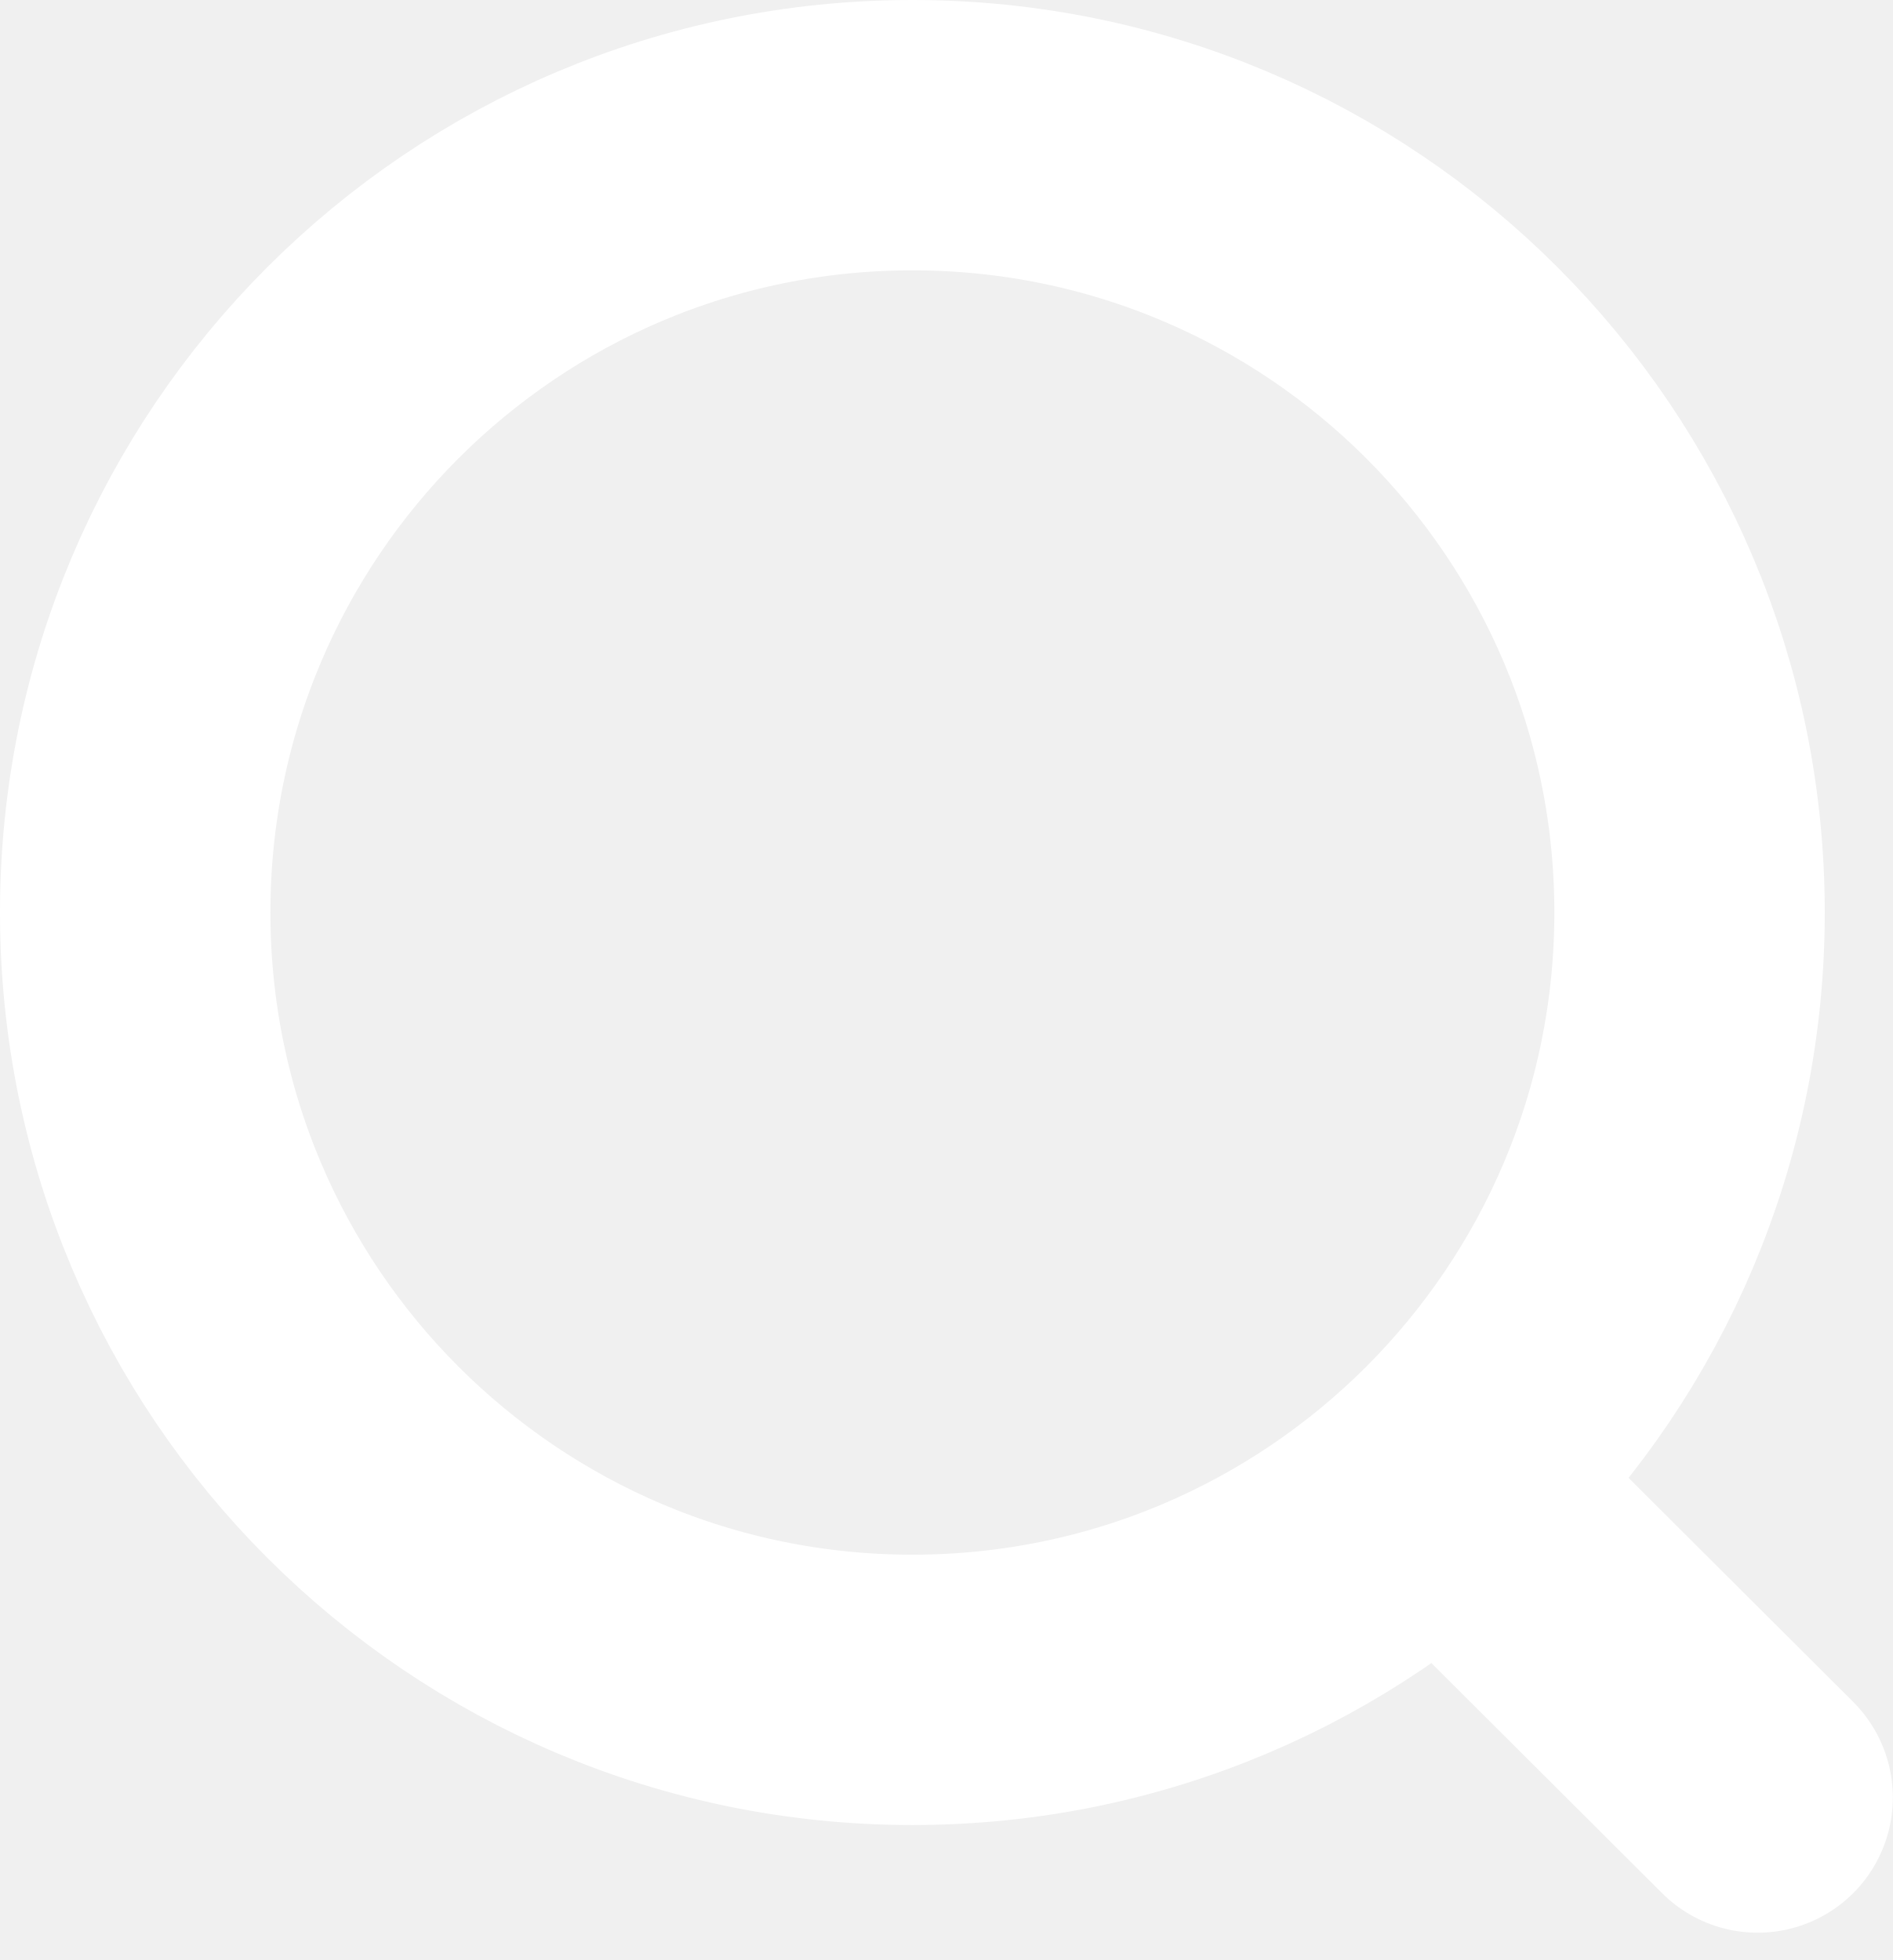
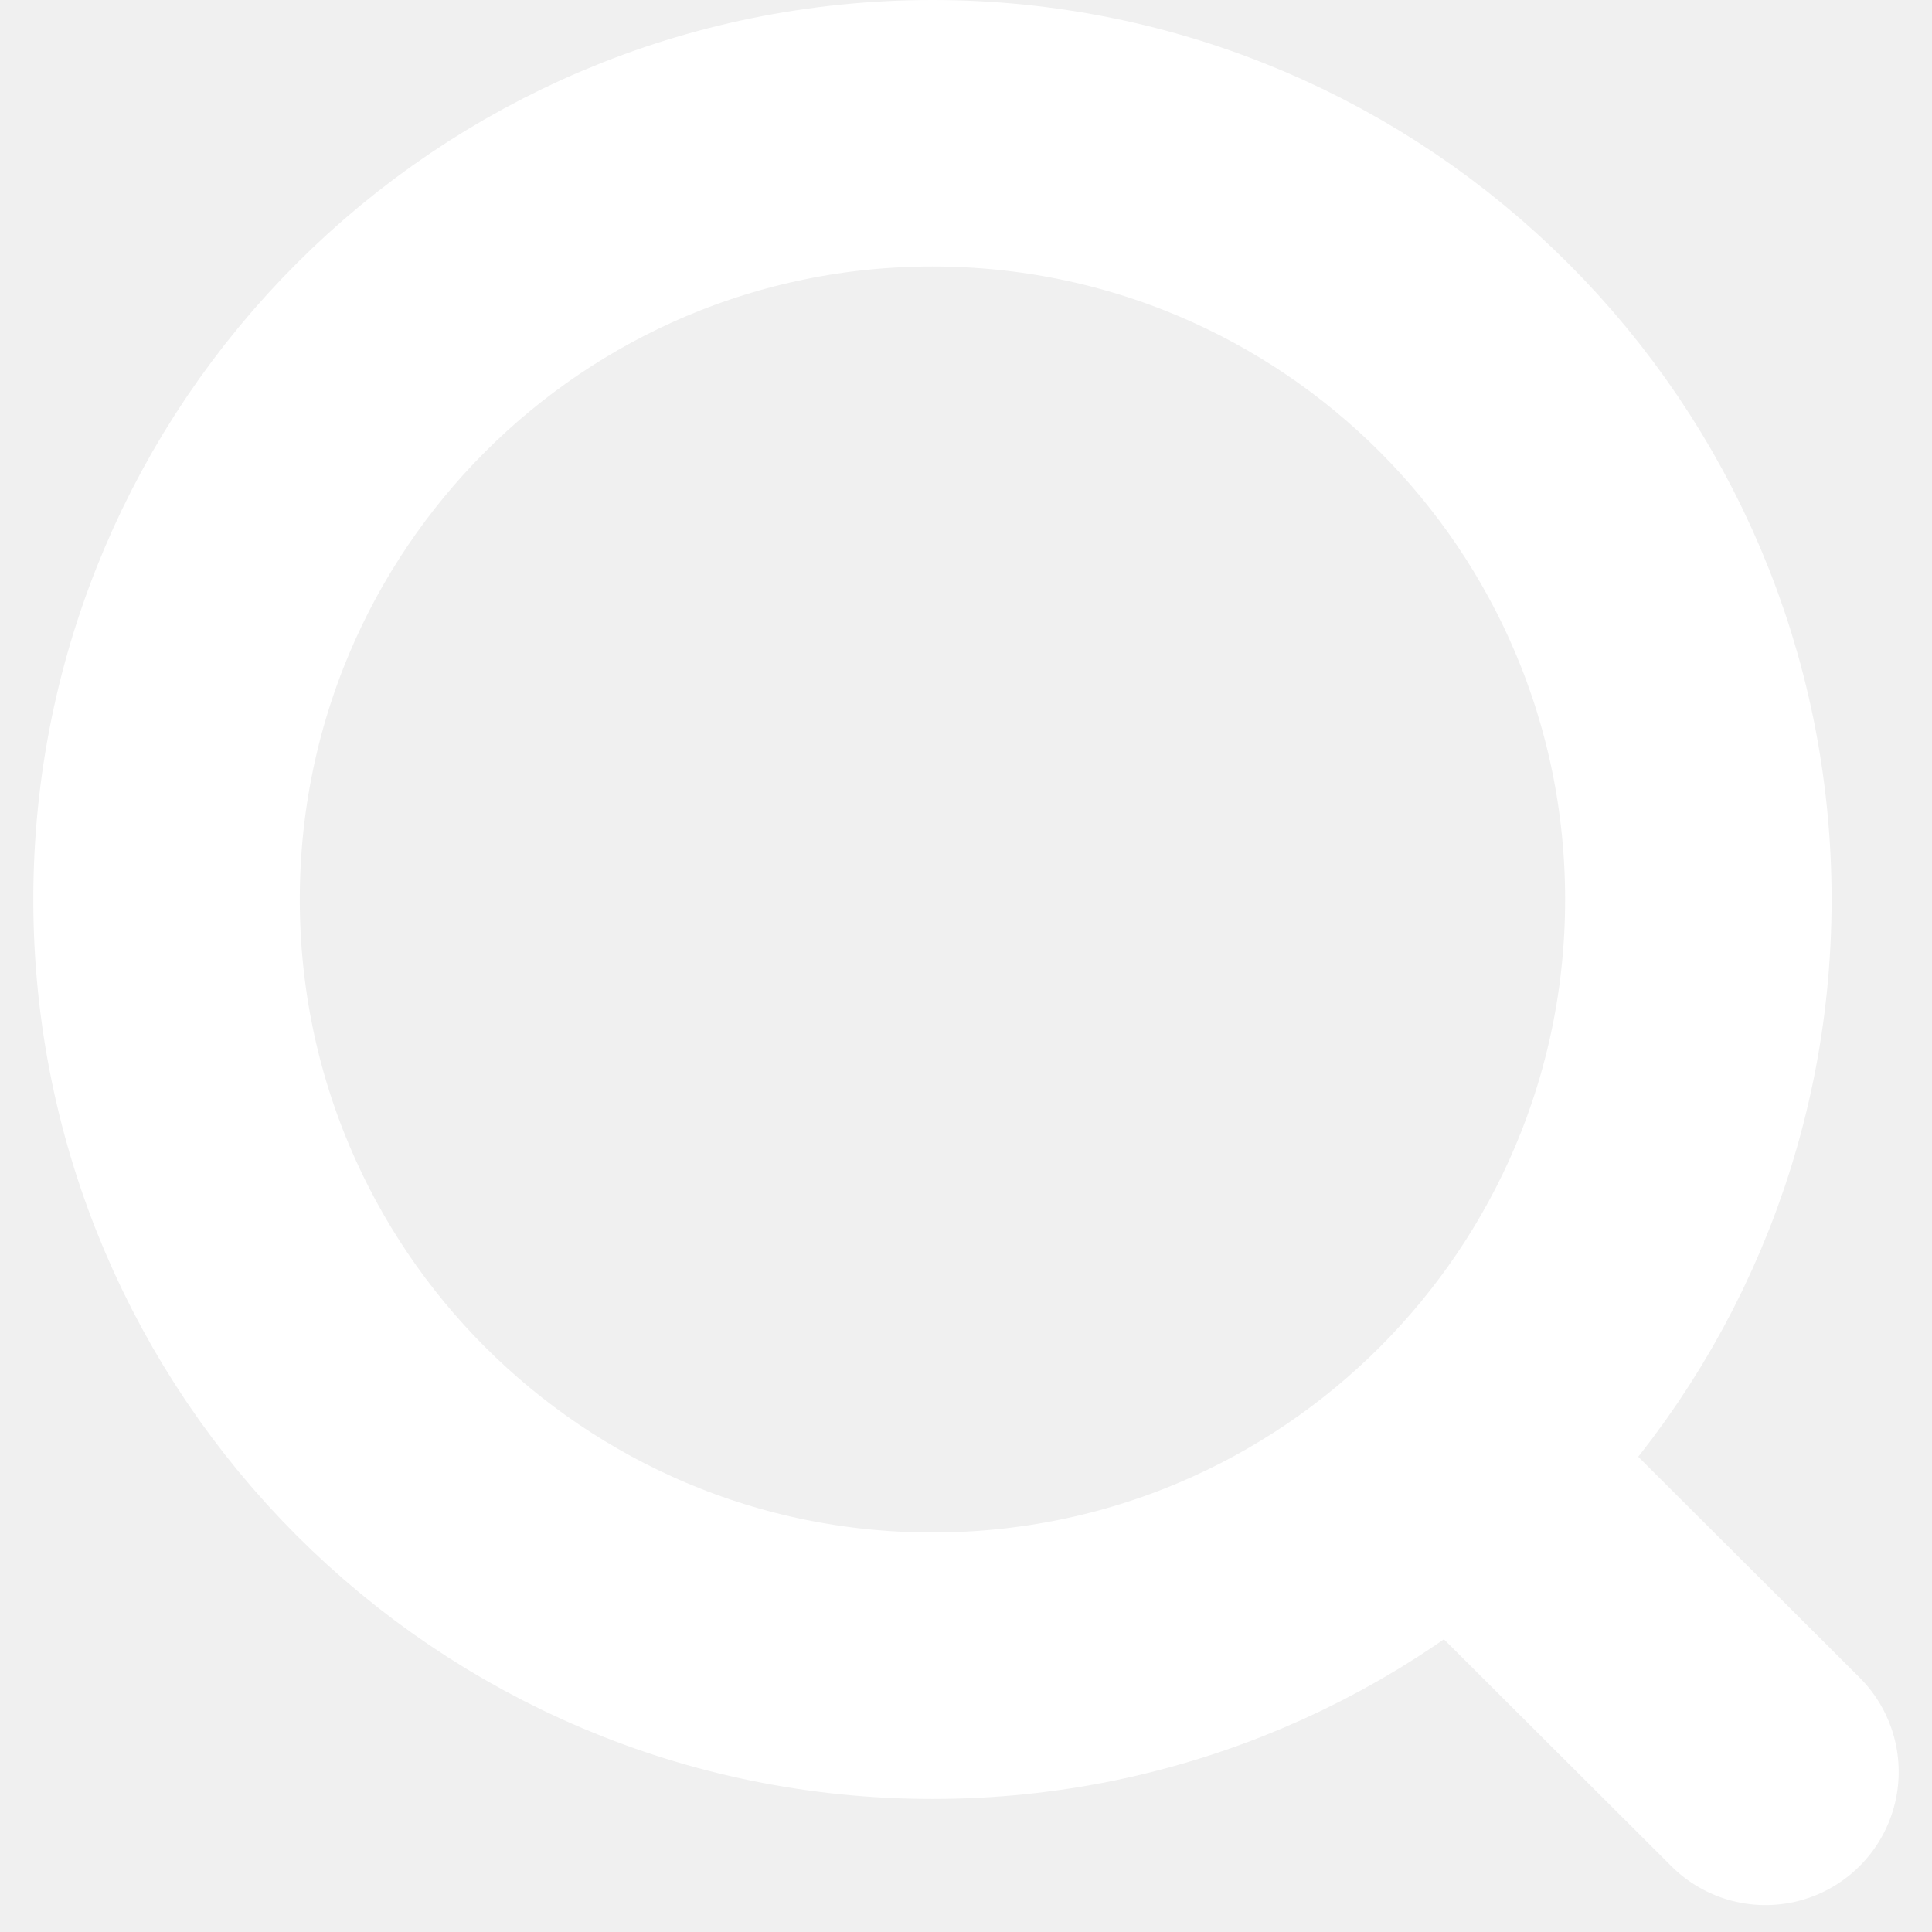
- <svg xmlns="http://www.w3.org/2000/svg" width="28" height="29" viewBox="0 0 28 29" fill="none">
+ <svg xmlns="http://www.w3.org/2000/svg" width="20" height="20" viewBox="0 0 28 29" fill="none">
  <path d="M13.496 25.003C19.846 25.003 24.993 19.853 24.993 13.501C24.993 7.149 19.846 2 13.496 2C7.147 2 2 7.149 2 13.501C2 19.853 7.147 25.003 13.496 25.003Z" stroke="white" stroke-width="4" stroke-linecap="round" stroke-linejoin="round" />
  <path d="M21.492 22.099L26 26.596" stroke="white" stroke-width="4" stroke-linecap="round" stroke-linejoin="round" />
</svg>
